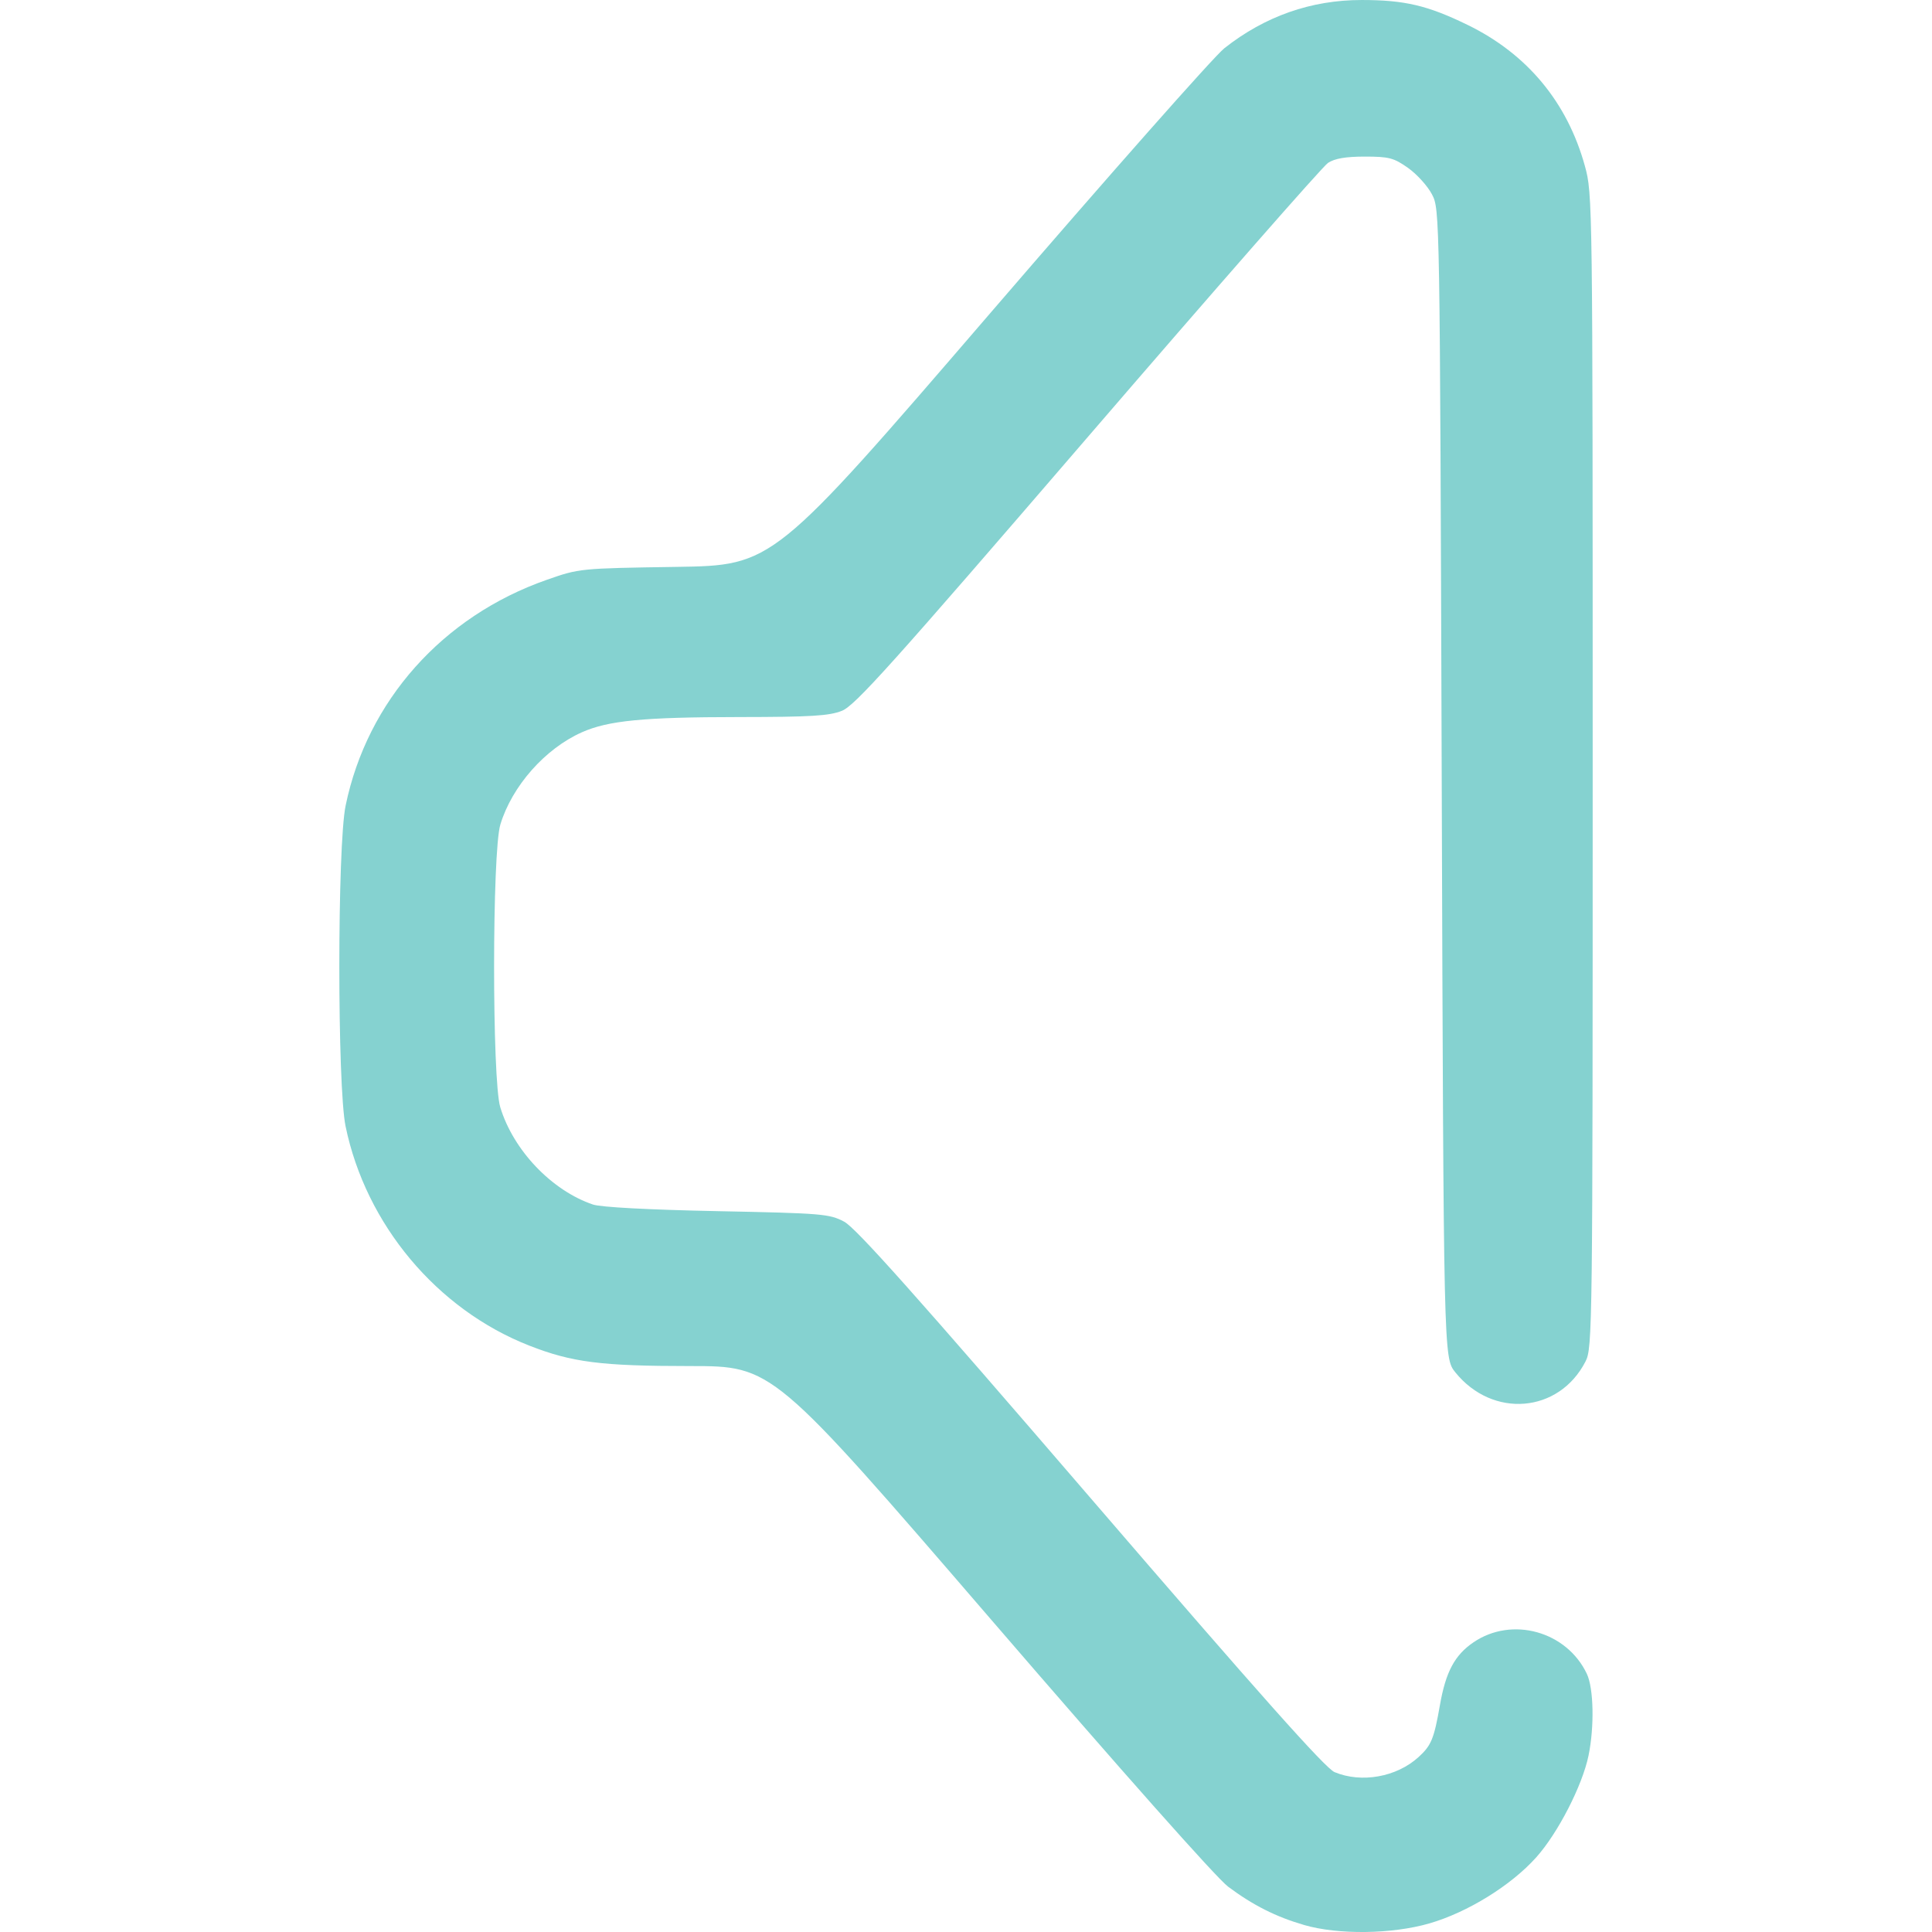
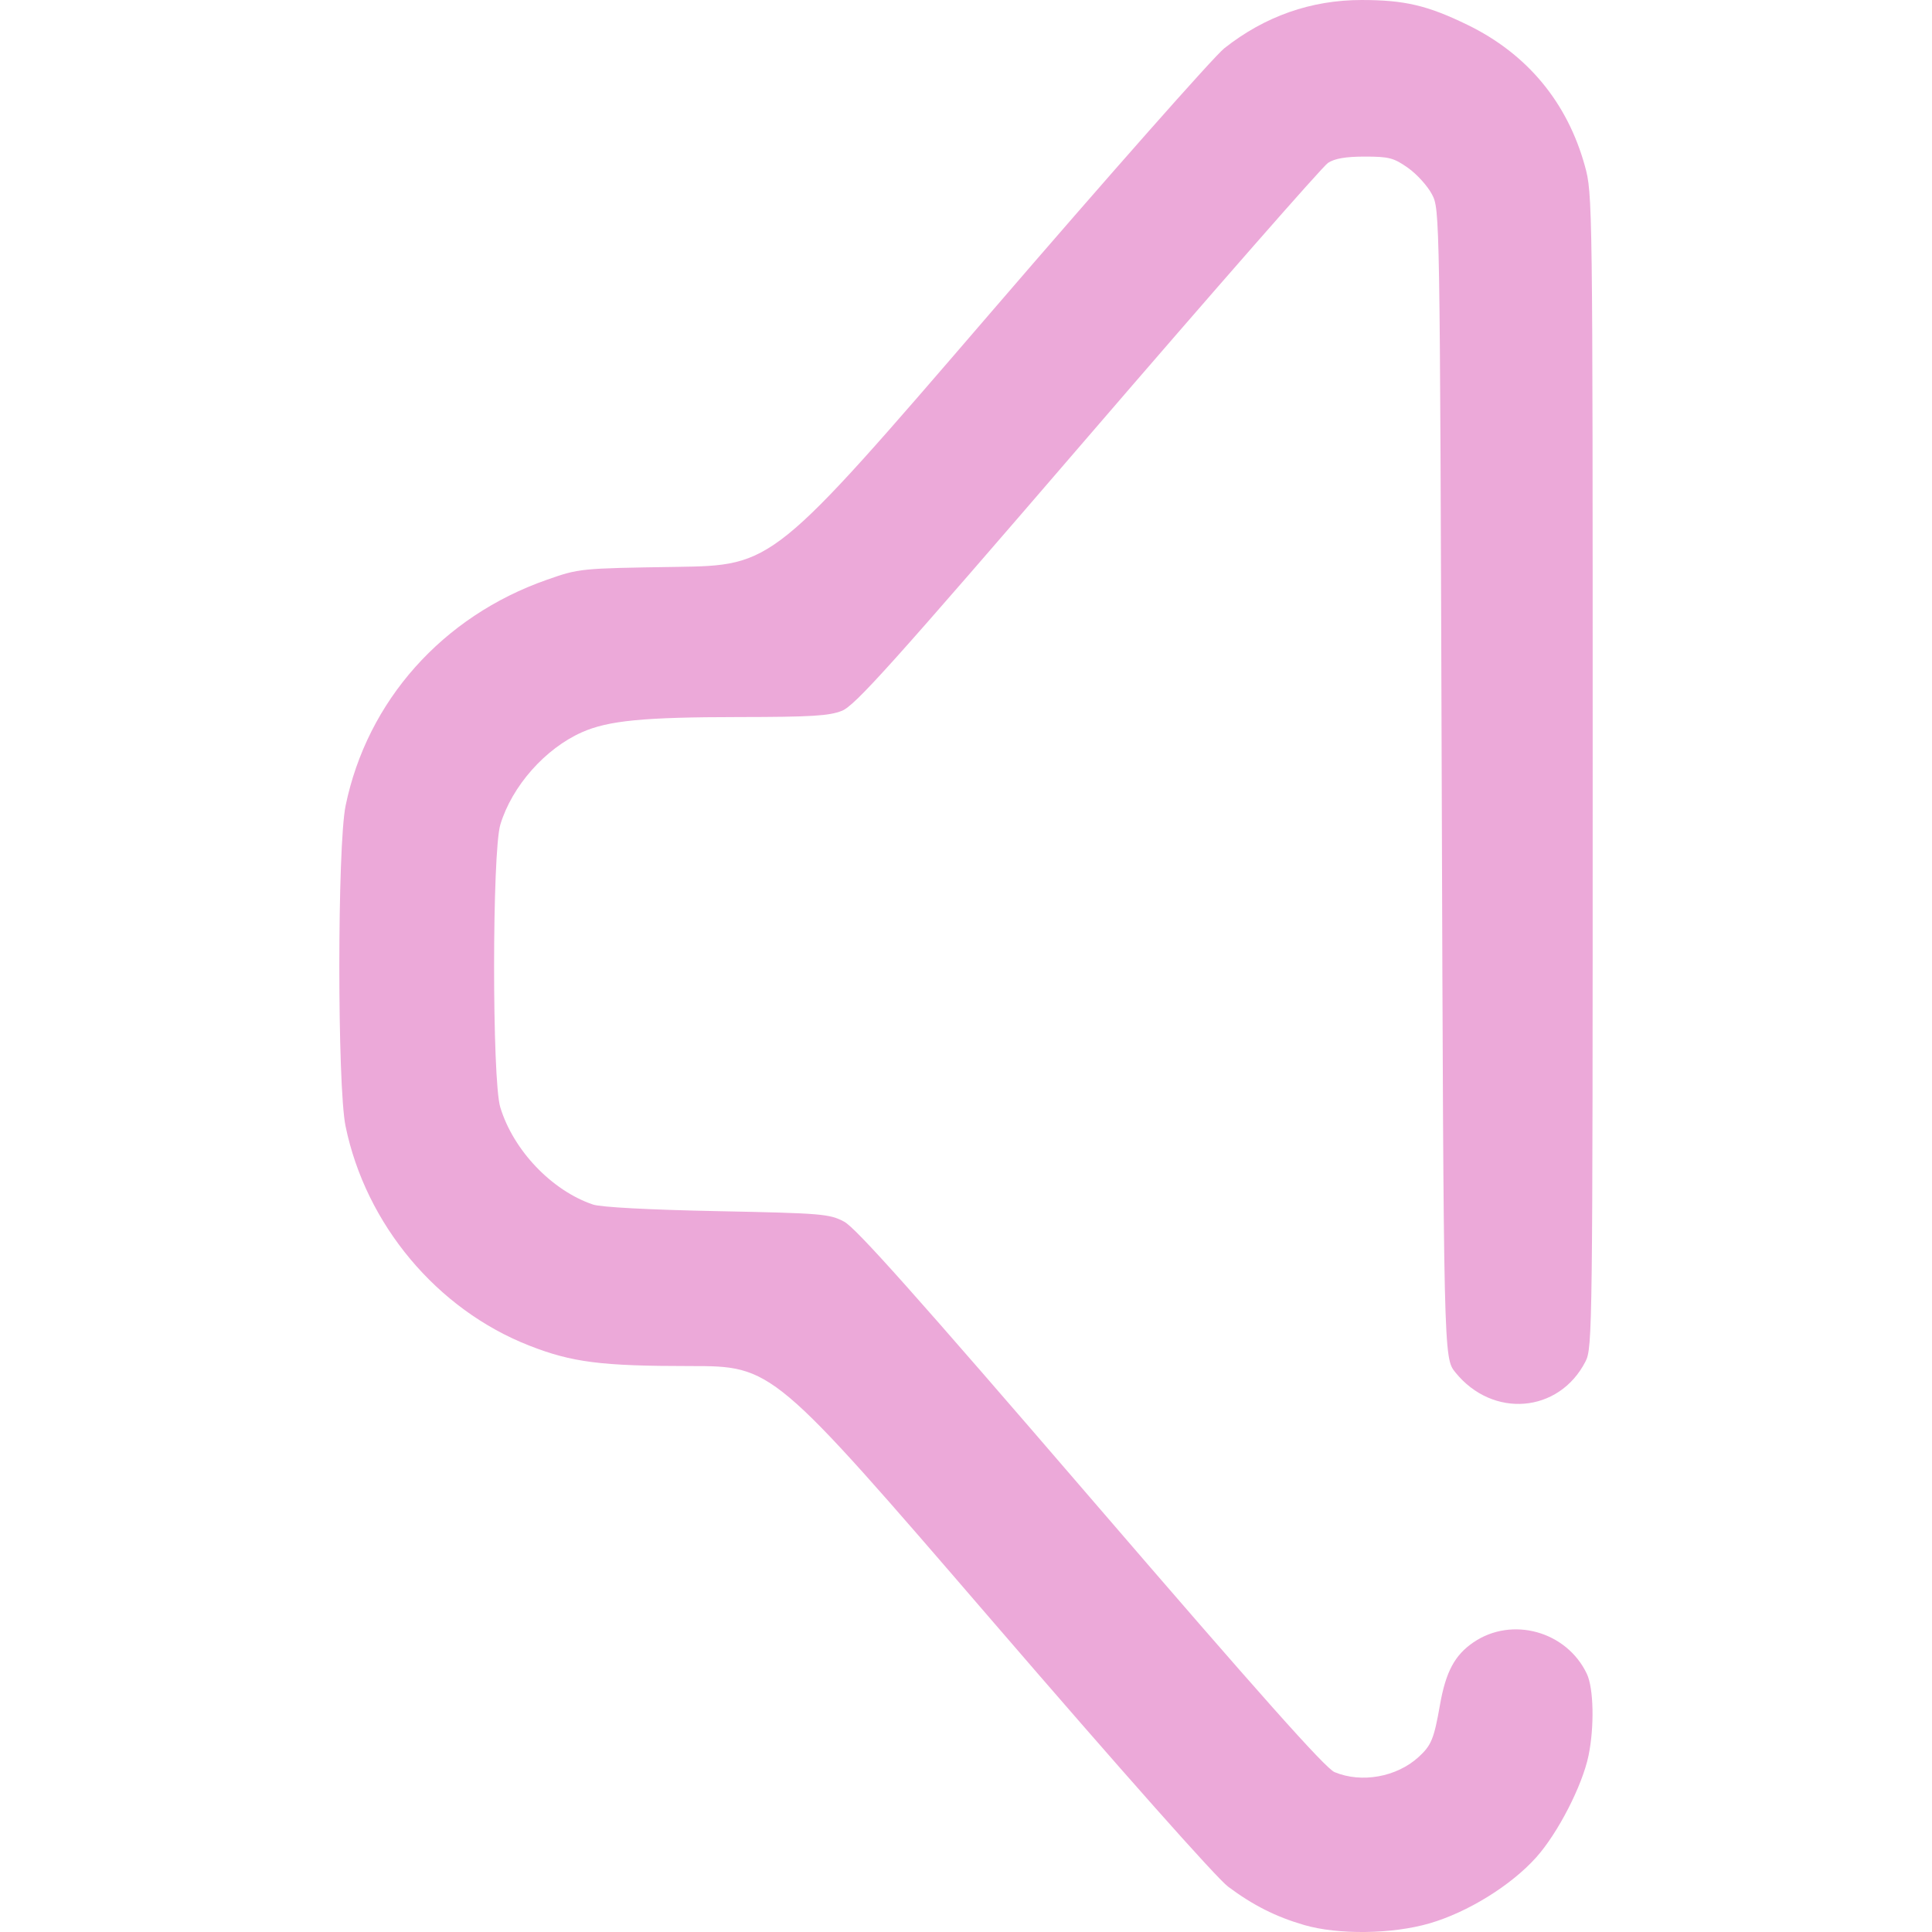
<svg xmlns="http://www.w3.org/2000/svg" xmlns:xlink="http://www.w3.org/1999/xlink" width="512" height="512" viewBox="0 0 135.467 135.467" version="1.1" id="svg1" xml:space="preserve">
  <defs id="defs1">
    <linearGradient id="linearGradient4">
-       <stop style="stop-color:#85d2d0;stop-opacity:1;" offset="0" id="stop4" />
-       <stop style="stop-color:#85d2d0;stop-opacity:1" offset="1" id="stop5" />
+       <stop style="stop-color:#eca9d9;stop-opacity:1;" offset="0" id="stop4" />
+       <stop style="stop-color:#eca9d9;stop-opacity:1" offset="1" id="stop5" />
    </linearGradient>
    <linearGradient xlink:href="#linearGradient4" id="linearGradient5" x1="33.295" y1="187.422" x2="108.519" y2="187.422" gradientUnits="userSpaceOnUse" gradientTransform="translate(12.46154,-68.79808)" />
  </defs>
  <g id="layer1" transform="matrix(0.9375449,0,0,0.9375449,-19.07431,-47.32768)">
    <path style="fill:url(#linearGradient5);fill-opacity:1" d="m 117.868,194.445 c -2.107,-0.614 -3.813,-1.474 -5.672,-2.861 -0.866,-0.646 -7.93,-8.606 -17.753,-20.006 -16.315,-18.932 -16.315,-18.932 -22.492,-18.932 -6.651,0 -8.825,-0.277 -12.026,-1.531 -6.901,-2.704 -12.217,-9.053 -13.735,-16.4 -0.625,-3.024 -0.622,-20.959 0.004,-23.988 1.617,-7.831 7.243,-14.148 15.032,-16.879 2.446,-0.858 2.479,-0.861 9.695,-0.971 7.24,-0.11 7.24,-0.11 23.408,-18.89 8.892,-10.329 16.804,-19.282 17.581,-19.897 3.027,-2.392 6.486,-3.609 10.264,-3.609 3.215,0 4.93,0.402 7.922,1.858 4.455,2.167 7.463,5.783 8.78,10.555 0.577,2.09 0.583,2.534 0.583,45.237 0,41.836 -0.016,43.158 -0.537,44.173 -1.982,3.865 -6.944,4.277 -9.737,0.809 -0.873,-1.084 -0.873,-1.084 -1.015,-44.027 -0.141,-42.868 -0.142,-42.944 -0.731,-44.071 -0.324,-0.621 -1.129,-1.51 -1.788,-1.976 -1.064,-0.752 -1.427,-0.847 -3.233,-0.847 -1.427,0 -2.25,0.141 -2.755,0.472 -0.396,0.26 -8.477,9.481 -17.958,20.493 -14.671,17.04 -17.409,20.089 -18.393,20.483 -0.953,0.381 -2.305,0.463 -7.712,0.468 -7.12,0.006 -9.751,0.26 -11.724,1.133 -2.755,1.219 -5.237,4.024 -6.11,6.905 -0.62,2.046 -0.626,19.103 -0.007,21.143 0.977,3.22 3.847,6.232 6.934,7.277 0.591,0.2 4.186,0.391 9.29,0.494 7.85,0.158 8.392,0.203 9.493,0.786 0.882,0.467 5.389,5.522 18.451,20.696 12.657,14.703 17.536,20.183 18.226,20.472 2.013,0.841 4.639,0.372 6.278,-1.121 0.961,-0.876 1.159,-1.355 1.606,-3.902 0.436,-2.479 1.104,-3.728 2.505,-4.683 2.882,-1.965 6.97,-0.829 8.481,2.356 0.511,1.076 0.57,3.95 0.127,6.108 -0.462,2.247 -2.293,5.81 -3.916,7.62 -1.885,2.103 -5.129,4.109 -7.984,4.936 -2.805,0.812 -6.826,0.863 -9.383,0.118 z" id="path3" />
  </g>
</svg>
